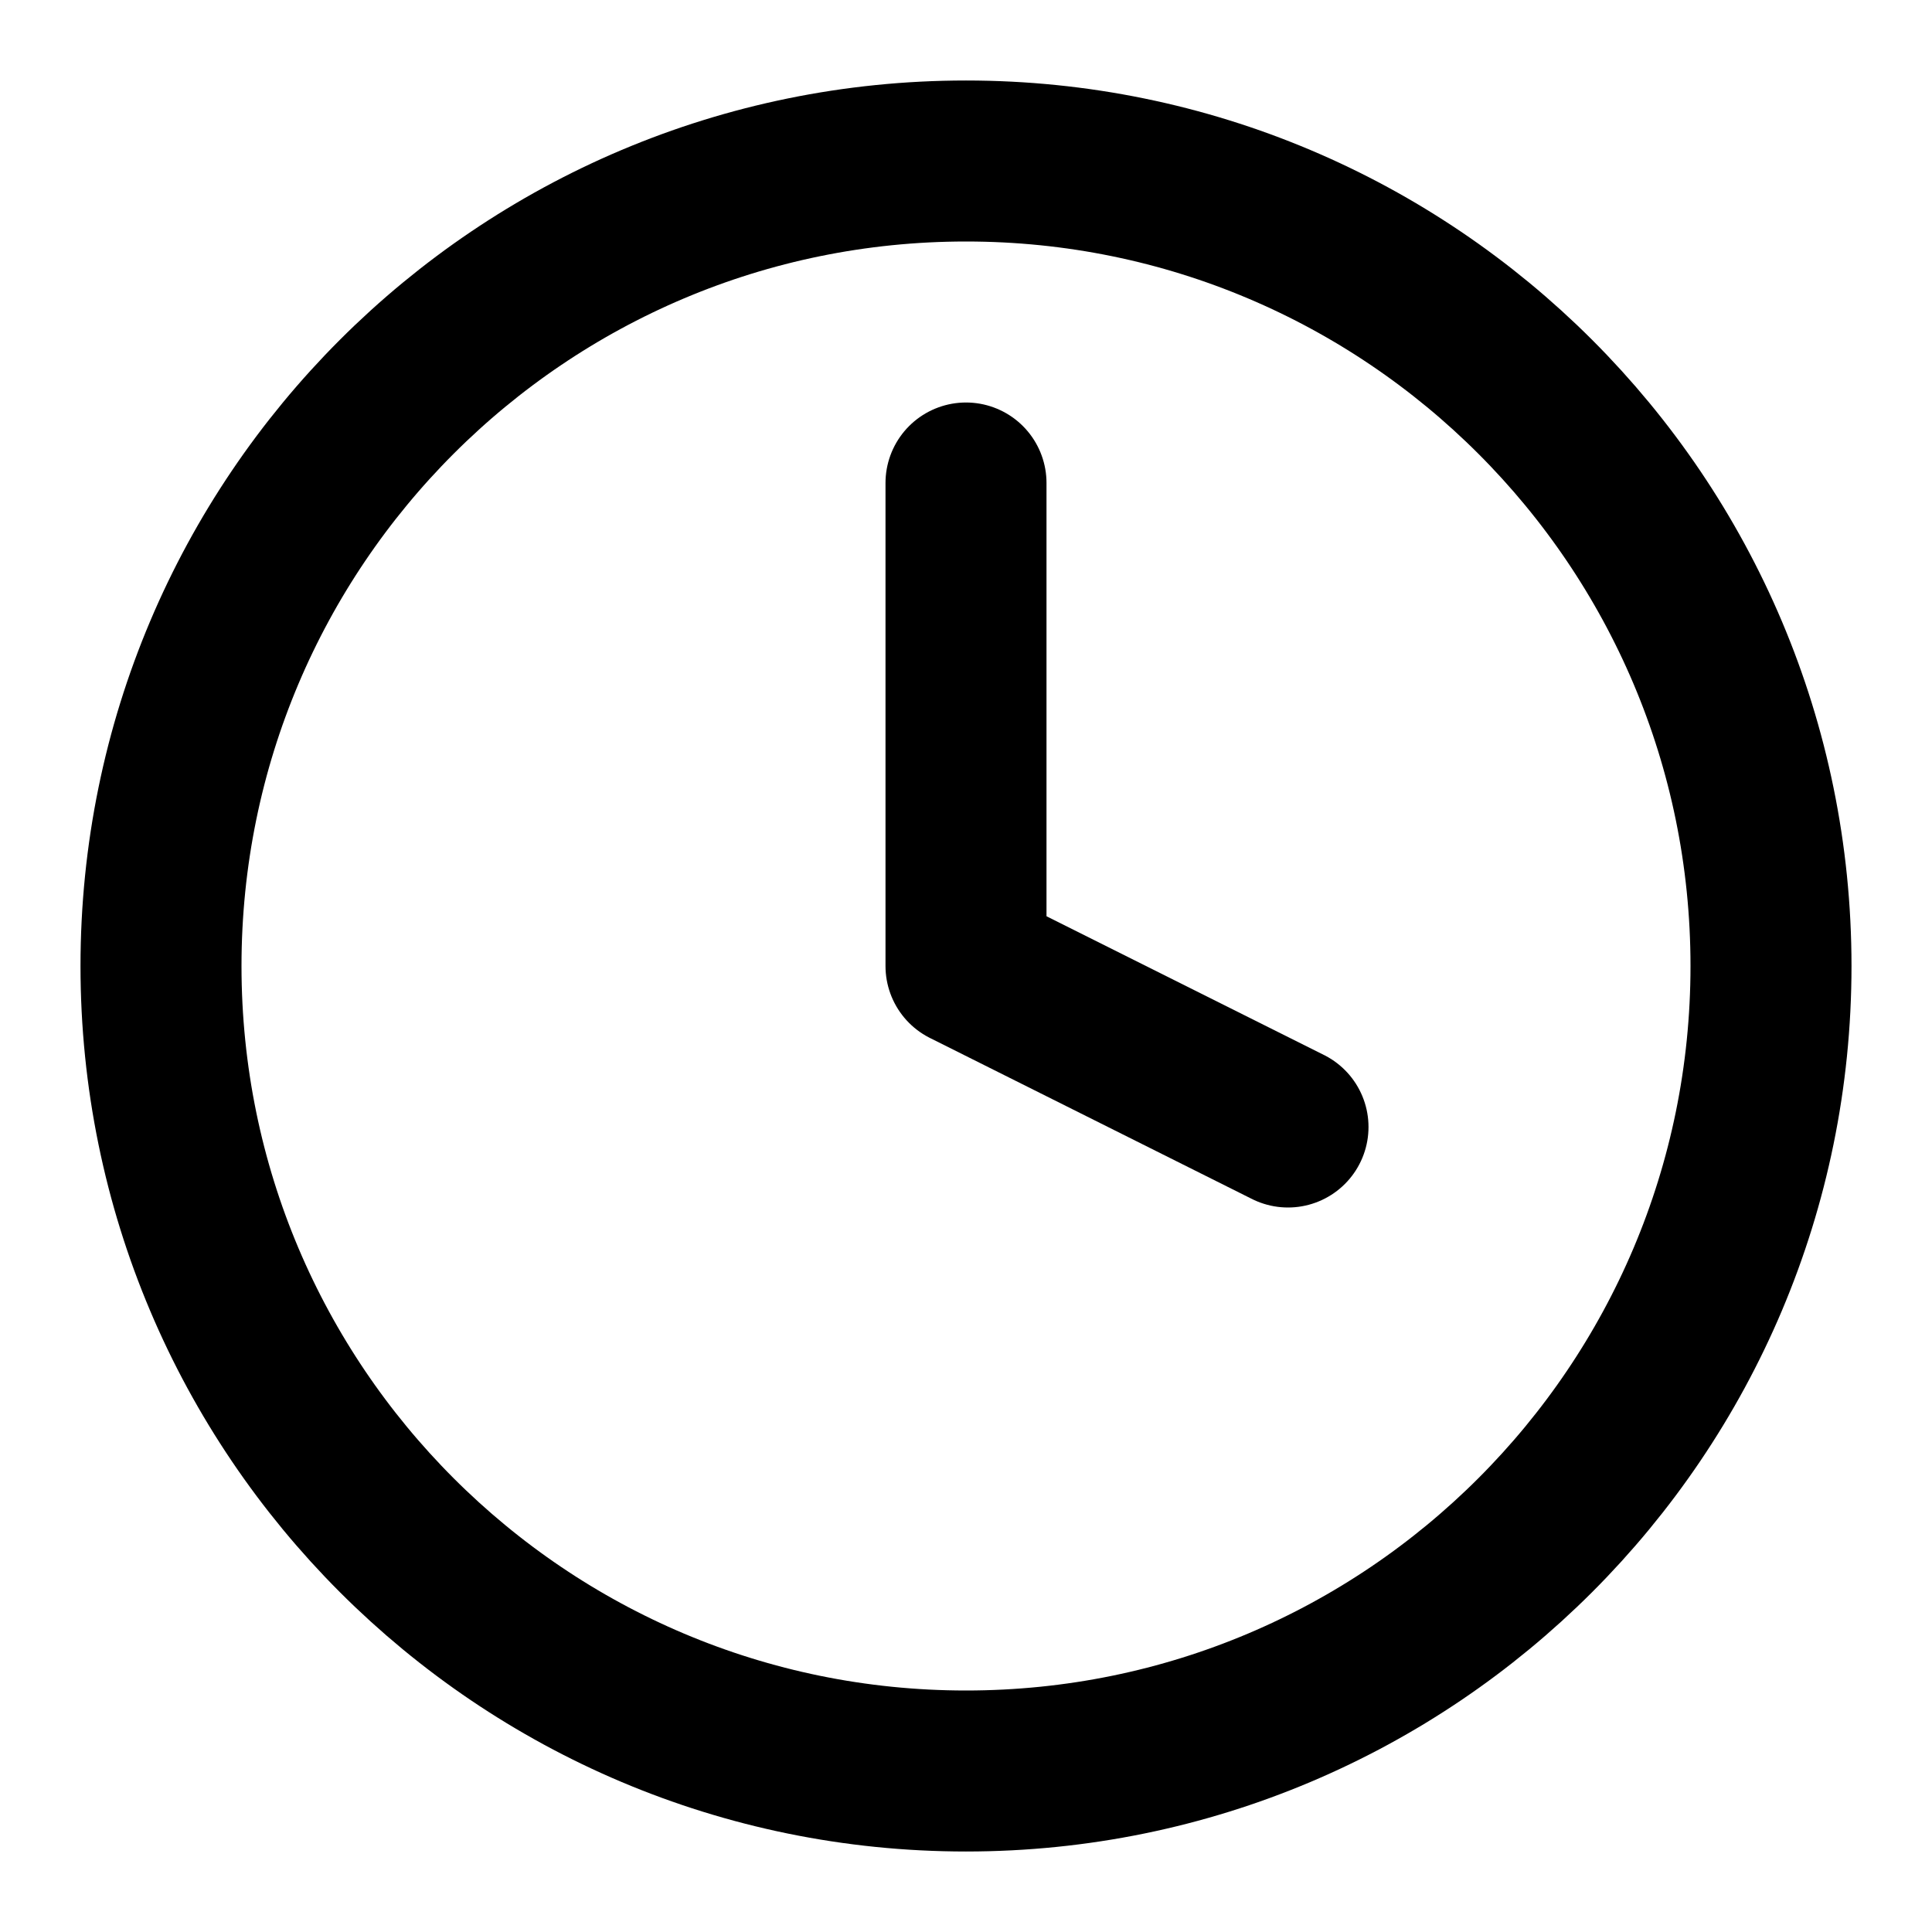
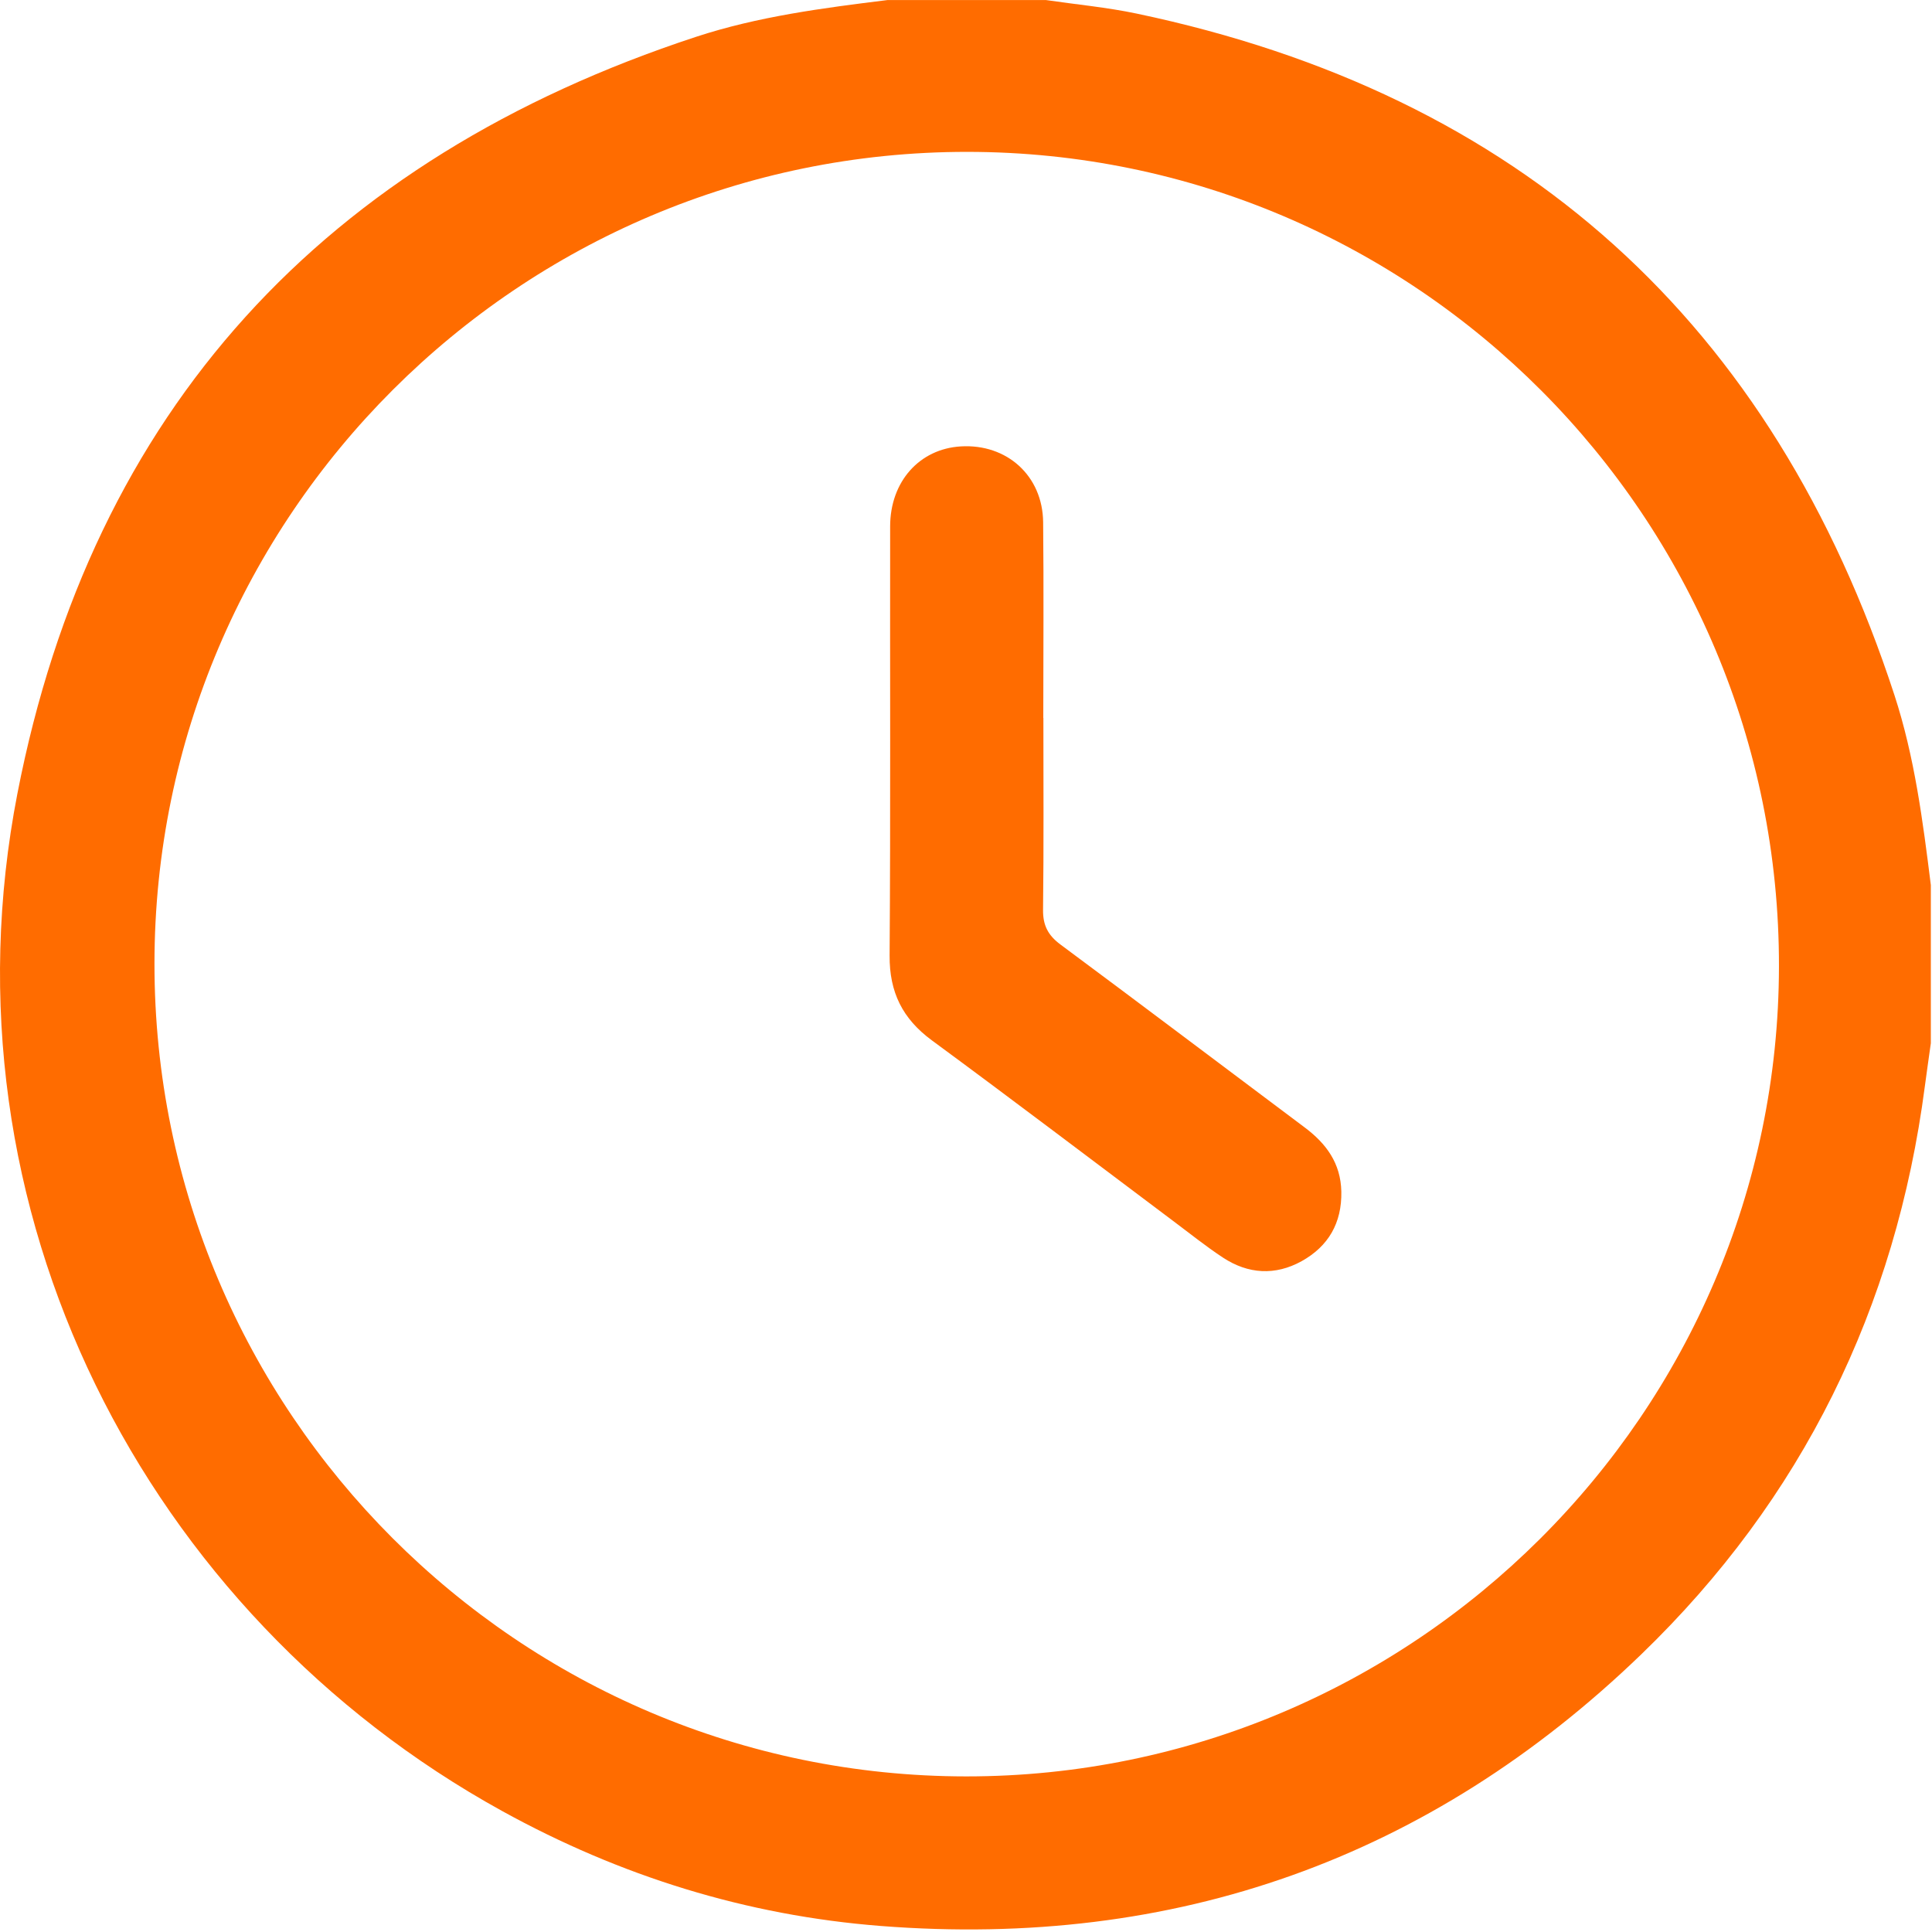
- <svg xmlns="http://www.w3.org/2000/svg" viewBox="0 0 24 24" fill="none" stroke="currentColor" stroke-width="2" stroke-linecap="round" stroke-linejoin="round">
-   <circle cx="12" cy="12" r="10" />
-   <polyline points="12 6 12 12 16 14" />
+ <svg xmlns="http://www.w3.org/2000/svg" width="100%" height="100%" viewBox="0 0 330 330" version="1.1" xml:space="preserve" style="fill-rule:evenodd;clip-rule:evenodd;stroke-linejoin:round;stroke-miterlimit:2;">
+   <g transform="matrix(1,0,0,1,-121217.602,-67522.386)">
+     <g transform="matrix(8.333333,0,0,8.333333,108763.693,53287.215)">
+       <g transform="matrix(1,0,0,1,1514.272,1711.756)">
+         <path d="M0,32.875C9.165,32.878 16.646,25.425 16.66,16.276C16.675,7.069 9.215,-0.419 0.023,-0.423C-9.16,-0.426 -16.634,7.037 -16.637,16.215C-16.641,25.398 -9.177,32.871 0,32.875M-1.609,-3.535L1.633,-3.535C2.254,-3.444 2.883,-3.386 3.496,-3.257C11.37,-1.601 16.535,3.077 19.028,10.715C19.44,11.978 19.609,13.292 19.773,14.605L19.773,17.847C19.732,18.139 19.69,18.431 19.651,18.724C19.057,23.276 17.135,27.19 13.84,30.371C9.5,34.56 4.278,36.41 -1.746,35.941C-4.506,35.726 -7.093,34.918 -9.512,33.584C-16.833,29.547 -21.107,21.266 -19.446,12.728C-17.915,4.856 -13.148,-0.28 -5.539,-2.78C-4.264,-3.199 -2.936,-3.371 -1.609,-3.535" style="fill:rgb(255,108,0);fill-rule:nonzero;" />
+       </g>
+     </g>
+     <g transform="matrix(8.333333,0,0,8.333333,108763.693,53287.215)">
+       <g transform="matrix(1,0,0,1,1515.855,1728.748)">
+         <path d="M0,-5.812C0,-4.5 0.009,-3.188 -0.007,-1.876C-0.01,-1.558 0.098,-1.355 0.35,-1.168C2.023,0.074 3.685,1.33 5.353,2.579C5.797,2.911 6.095,3.313 6.107,3.897C6.119,4.541 5.841,5.018 5.292,5.323C4.751,5.622 4.197,5.588 3.682,5.25C3.328,5.017 2.997,4.75 2.657,4.496C1.011,3.261 -0.628,2.016 -2.285,0.797C-2.887,0.354 -3.157,-0.189 -3.152,-0.942C-3.131,-3.874 -3.146,-6.806 -3.141,-9.739C-3.14,-10.659 -2.538,-11.328 -1.692,-11.378C-0.747,-11.434 -0.015,-10.775 -0.005,-9.825C0.009,-8.487 -0.002,-7.15 -0.002,-5.812L0,-5.812Z" style="fill:rgb(255,108,0);fill-rule:nonzero;" />
+       </g>
+     </g>
+   </g>
</svg>
